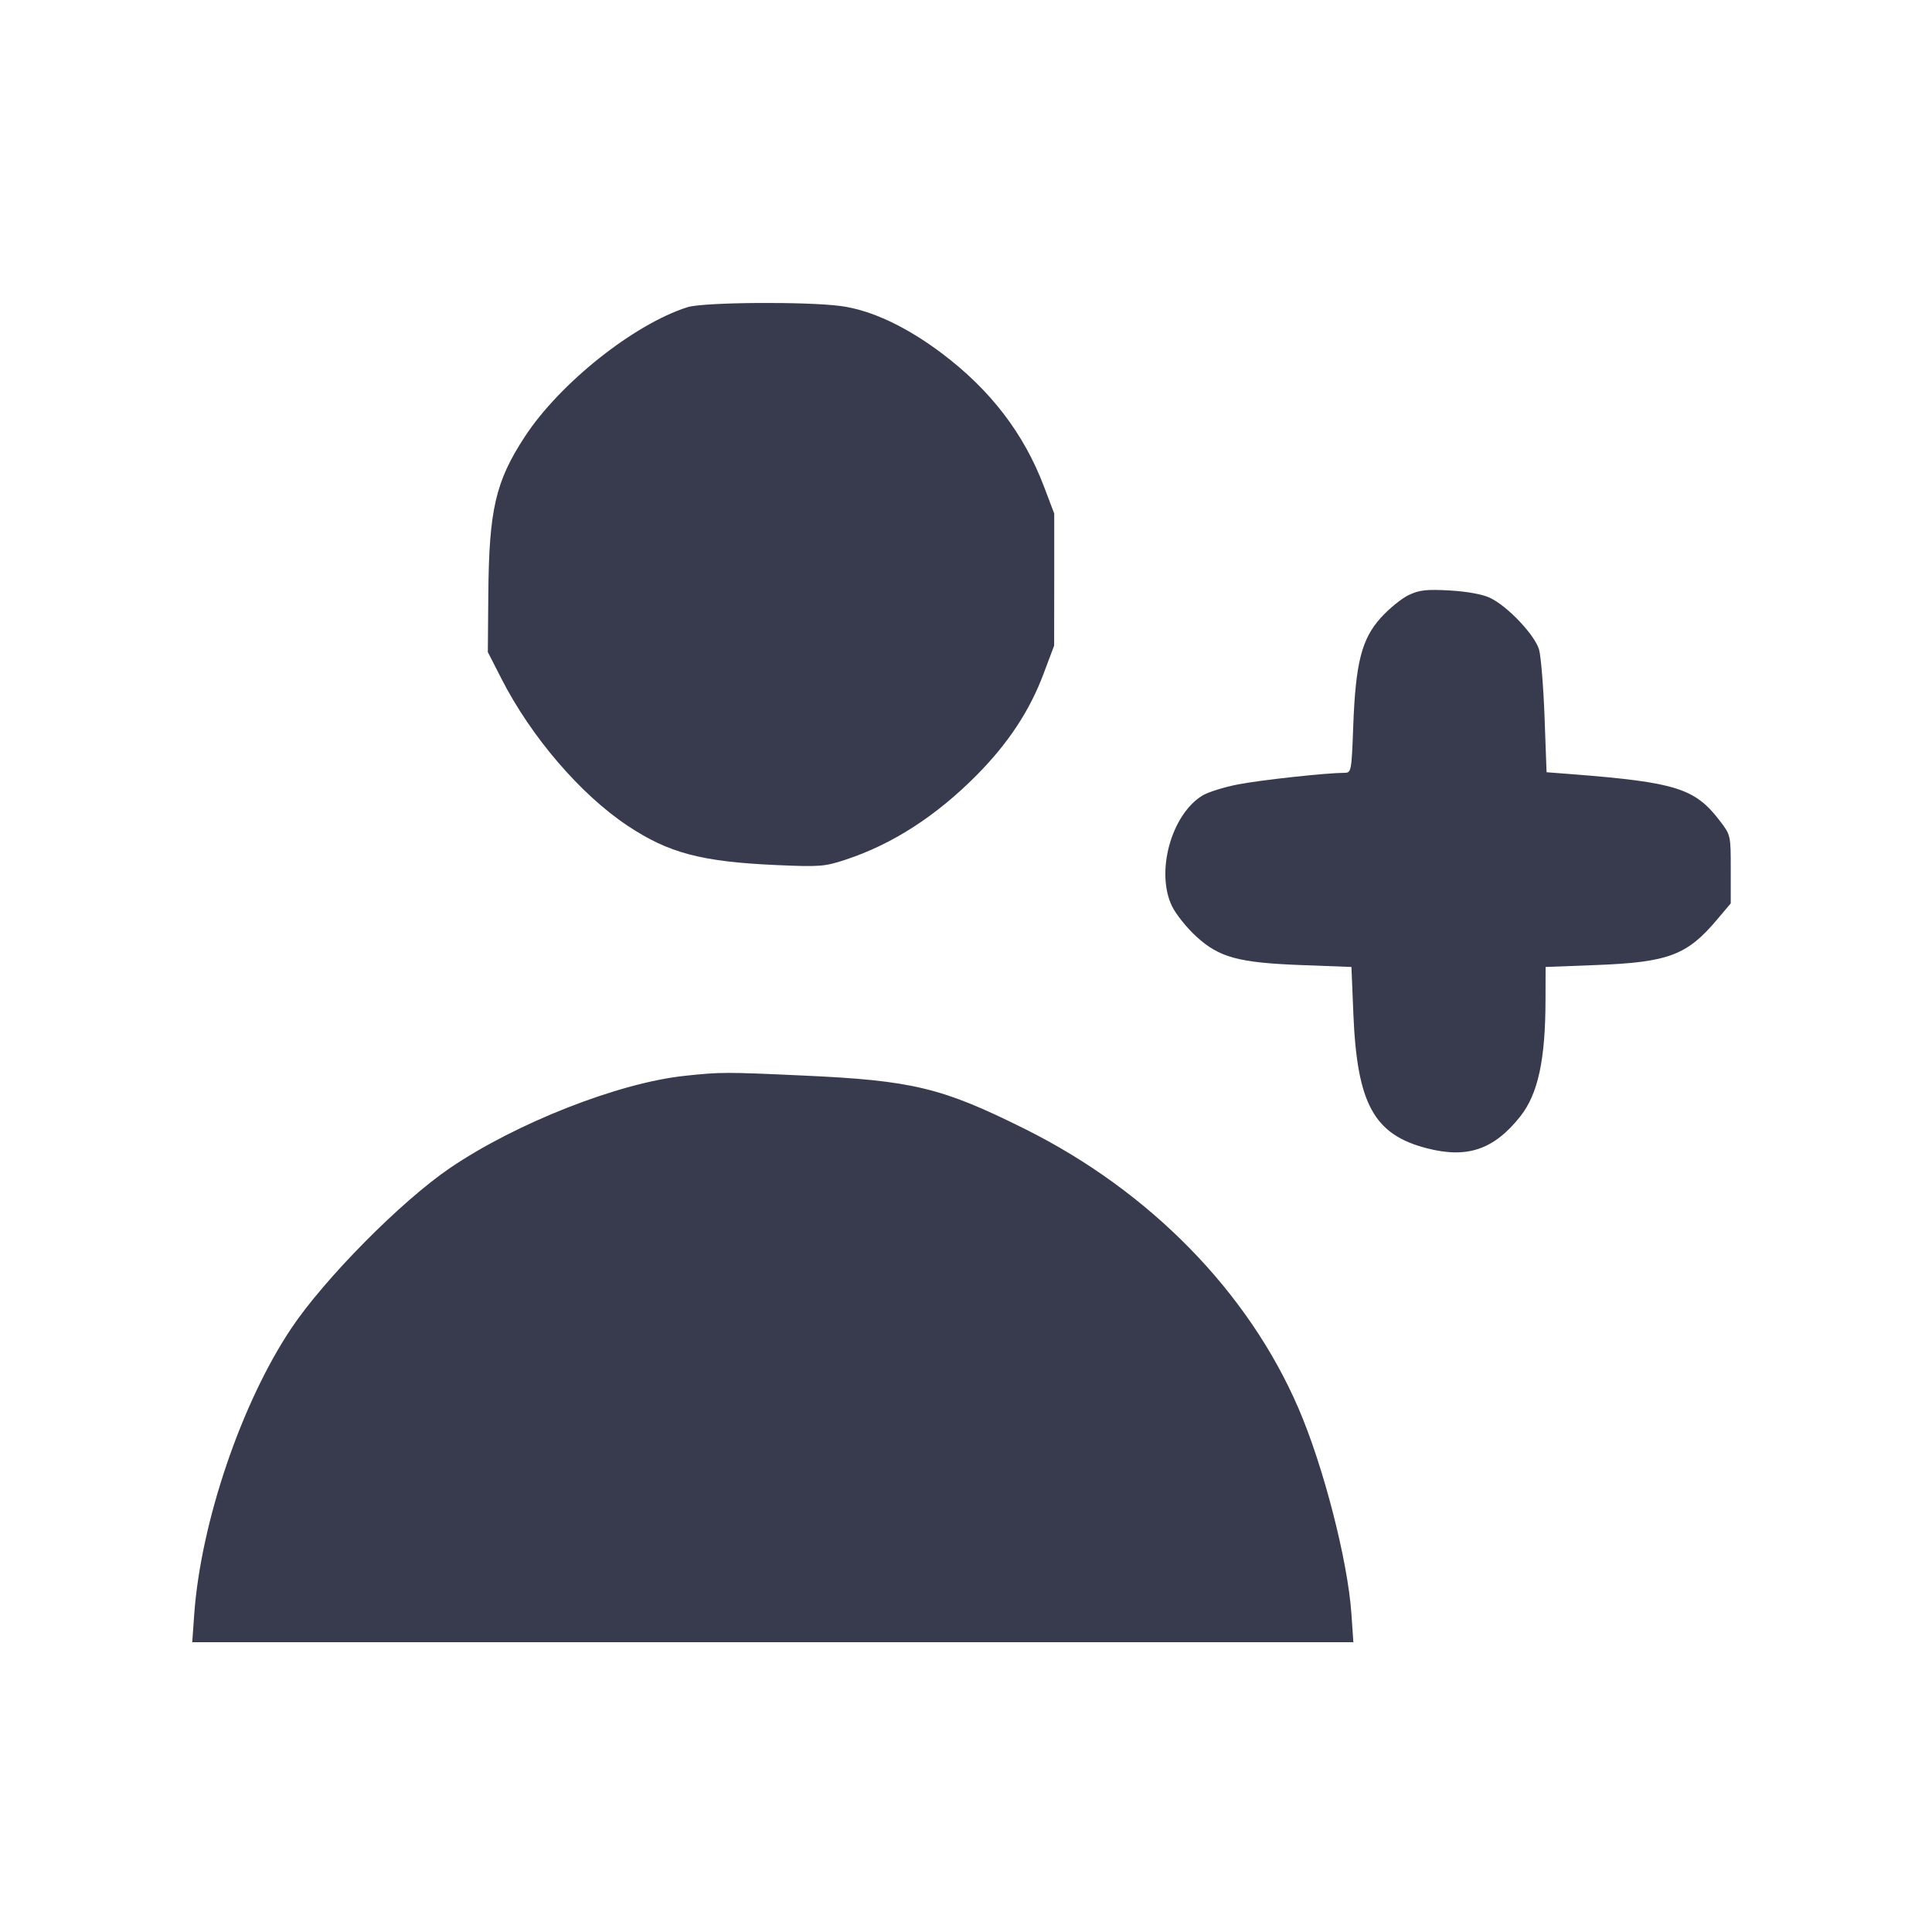
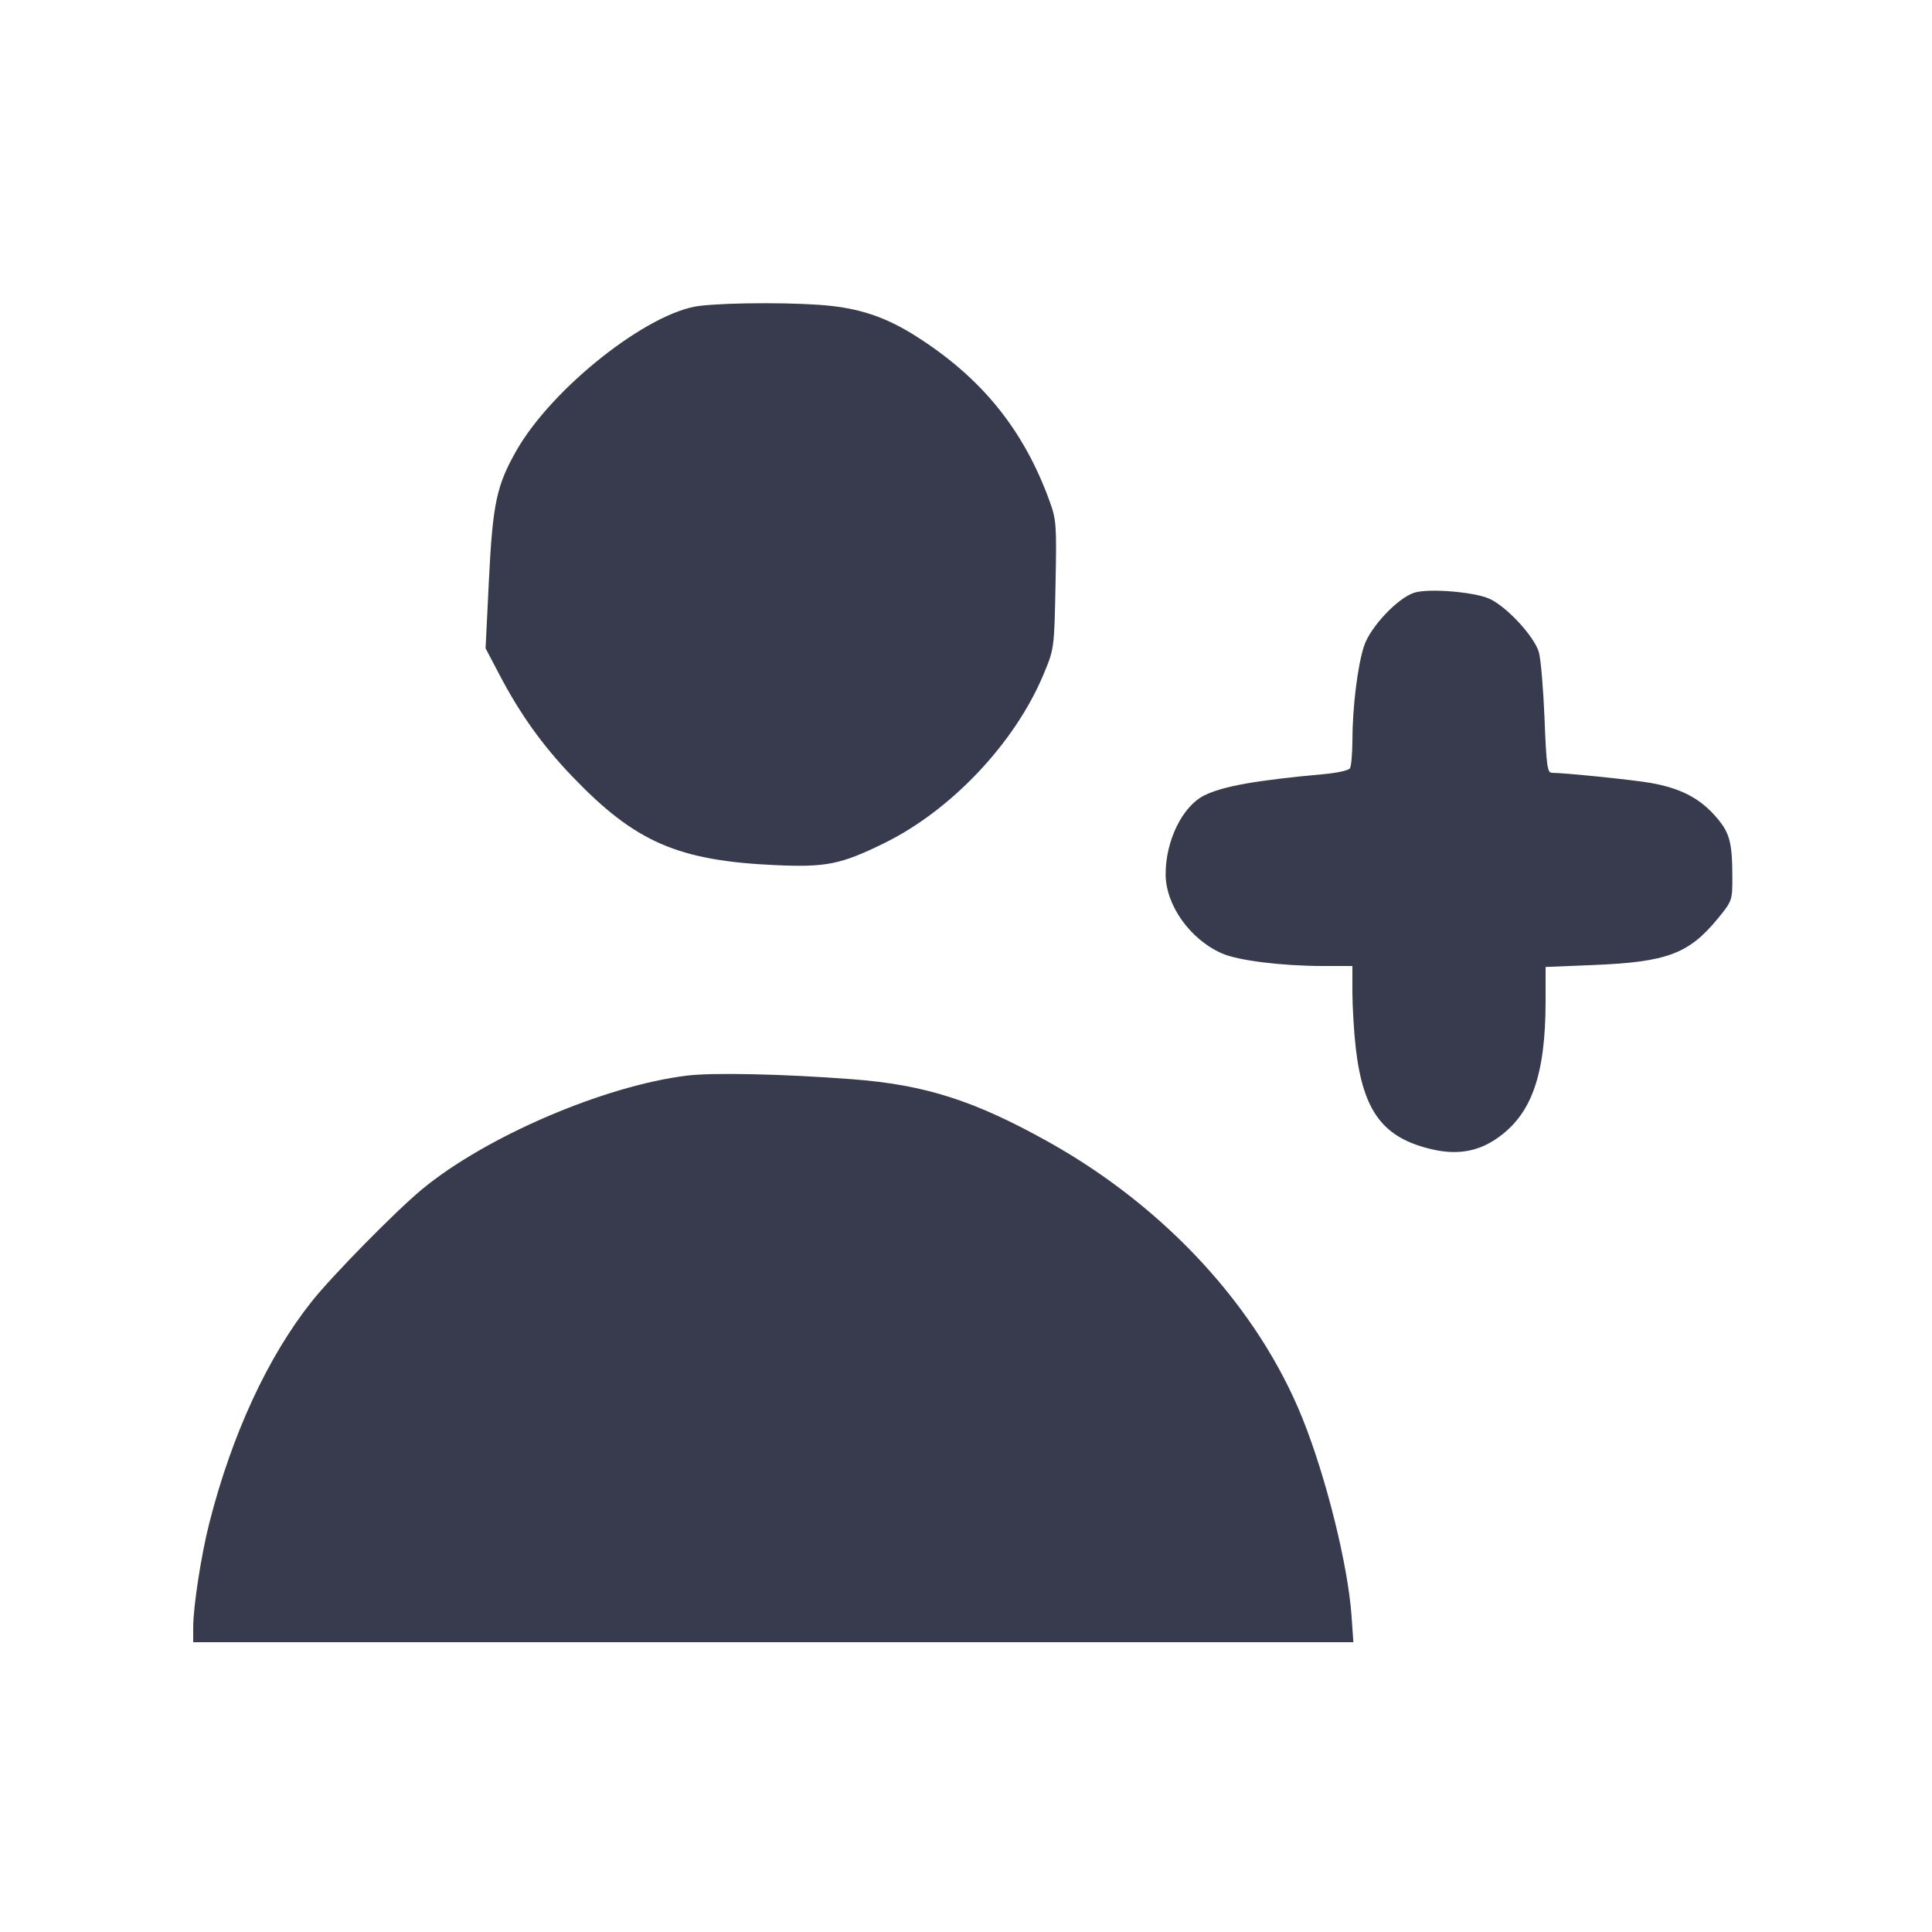
<svg xmlns="http://www.w3.org/2000/svg" width="24" height="24" viewBox="0 0 24 24" fill="none">
-   <path d="M8.540 3.816 C 7.873 4.028,6.953 4.761,6.519 5.425 C 6.155 5.982,6.075 6.331,6.066 7.380 L 6.060 8.100 6.231 8.435 C 6.599 9.155,7.213 9.870,7.797 10.258 C 8.307 10.597,8.710 10.704,9.642 10.746 C 10.181 10.770,10.245 10.765,10.502 10.680 C 11.086 10.488,11.628 10.138,12.134 9.628 C 12.524 9.234,12.792 8.828,12.963 8.371 L 13.095 8.020 13.096 7.200 L 13.096 6.380 12.969 6.045 C 12.720 5.387,12.306 4.847,11.705 4.393 C 11.260 4.057,10.818 3.850,10.440 3.801 C 10.000 3.744,8.735 3.754,8.540 3.816 M17.499 7.392 C 17.411 7.434,17.255 7.561,17.152 7.675 C 16.914 7.940,16.839 8.236,16.810 9.030 C 16.790 9.577,16.786 9.600,16.704 9.600 C 16.477 9.601,15.664 9.689,15.380 9.744 C 15.204 9.778,15.004 9.841,14.936 9.883 C 14.549 10.121,14.354 10.834,14.559 11.257 C 14.607 11.356,14.742 11.525,14.859 11.632 C 15.147 11.896,15.387 11.960,16.180 11.989 L 16.788 12.012 16.812 12.596 C 16.858 13.714,17.068 14.096,17.728 14.265 C 18.229 14.394,18.559 14.280,18.886 13.868 C 19.106 13.589,19.198 13.166,19.199 12.416 L 19.200 12.012 19.830 11.988 C 20.722 11.954,20.957 11.866,21.326 11.428 L 21.500 11.222 21.500 10.798 C 21.500 10.375,21.500 10.373,21.360 10.191 C 21.056 9.794,20.815 9.718,19.536 9.618 L 19.212 9.593 19.187 8.906 C 19.173 8.529,19.142 8.152,19.119 8.070 C 19.067 7.889,18.725 7.527,18.508 7.426 C 18.415 7.382,18.221 7.347,18.008 7.335 C 17.722 7.319,17.631 7.329,17.499 7.392 M8.509 13.364 C 7.687 13.450,6.414 13.950,5.592 14.508 C 4.984 14.921,4.030 15.885,3.616 16.505 C 2.998 17.431,2.496 18.909,2.413 20.050 L 2.388 20.400 9.600 20.400 L 16.812 20.400 16.788 20.050 C 16.743 19.389,16.441 18.215,16.130 17.494 C 15.506 16.047,14.282 14.797,12.735 14.026 C 11.702 13.511,11.335 13.422,9.980 13.361 C 9.005 13.316,8.953 13.317,8.509 13.364 " fill="#373B4D" stroke="none" fill-rule="evenodd" />
+   <path d="M8.696 3.799 C 8.056 3.872,6.854 4.821,6.412 5.603 C 6.168 6.034,6.120 6.259,6.073 7.216 L 6.032 8.053 6.201 8.375 C 6.460 8.871,6.741 9.263,7.117 9.654 C 7.893 10.462,8.423 10.692,9.632 10.747 C 10.262 10.775,10.443 10.739,10.980 10.476 C 11.816 10.067,12.606 9.231,12.962 8.380 C 13.096 8.060,13.096 8.060,13.112 7.267 C 13.127 6.524,13.123 6.458,13.039 6.227 C 12.718 5.341,12.197 4.696,11.383 4.179 C 11.032 3.956,10.727 3.846,10.333 3.801 C 9.944 3.756,9.077 3.755,8.696 3.799 M17.571 7.362 C 17.366 7.425,17.024 7.786,16.945 8.024 C 16.865 8.265,16.801 8.784,16.800 9.200 C 16.799 9.365,16.786 9.520,16.769 9.545 C 16.753 9.570,16.605 9.603,16.440 9.617 C 15.597 9.694,15.188 9.767,14.958 9.882 C 14.688 10.018,14.480 10.442,14.480 10.859 C 14.480 11.243,14.782 11.668,15.178 11.843 C 15.378 11.932,15.918 11.999,16.430 12.000 L 16.800 12.000 16.800 12.330 C 16.801 12.512,16.819 12.819,16.841 13.013 C 16.933 13.813,17.183 14.142,17.805 14.281 C 18.106 14.347,18.354 14.305,18.586 14.148 C 19.024 13.851,19.199 13.362,19.200 12.436 L 19.200 12.012 19.790 11.988 C 20.707 11.951,20.978 11.850,21.339 11.411 C 21.516 11.195,21.520 11.185,21.520 10.905 C 21.519 10.447,21.487 10.337,21.296 10.124 C 21.101 9.908,20.863 9.788,20.500 9.725 C 20.283 9.687,19.432 9.600,19.276 9.600 C 19.222 9.600,19.209 9.505,19.187 8.930 C 19.172 8.562,19.141 8.190,19.117 8.104 C 19.061 7.907,18.715 7.533,18.500 7.437 C 18.308 7.352,17.751 7.307,17.571 7.362 M8.531 13.362 C 7.501 13.489,6.031 14.121,5.240 14.776 C 4.912 15.048,4.119 15.855,3.868 16.173 C 3.325 16.858,2.880 17.822,2.600 18.920 C 2.500 19.313,2.401 19.953,2.400 20.210 L 2.400 20.400 9.606 20.400 L 16.812 20.400 16.789 20.069 C 16.744 19.439,16.474 18.352,16.180 17.620 C 15.629 16.251,14.485 15.004,13.035 14.191 C 12.106 13.671,11.493 13.475,10.580 13.406 C 9.726 13.341,8.852 13.322,8.531 13.362 " fill="#373B4D" stroke="none" fill-rule="evenodd" />
</svg>
